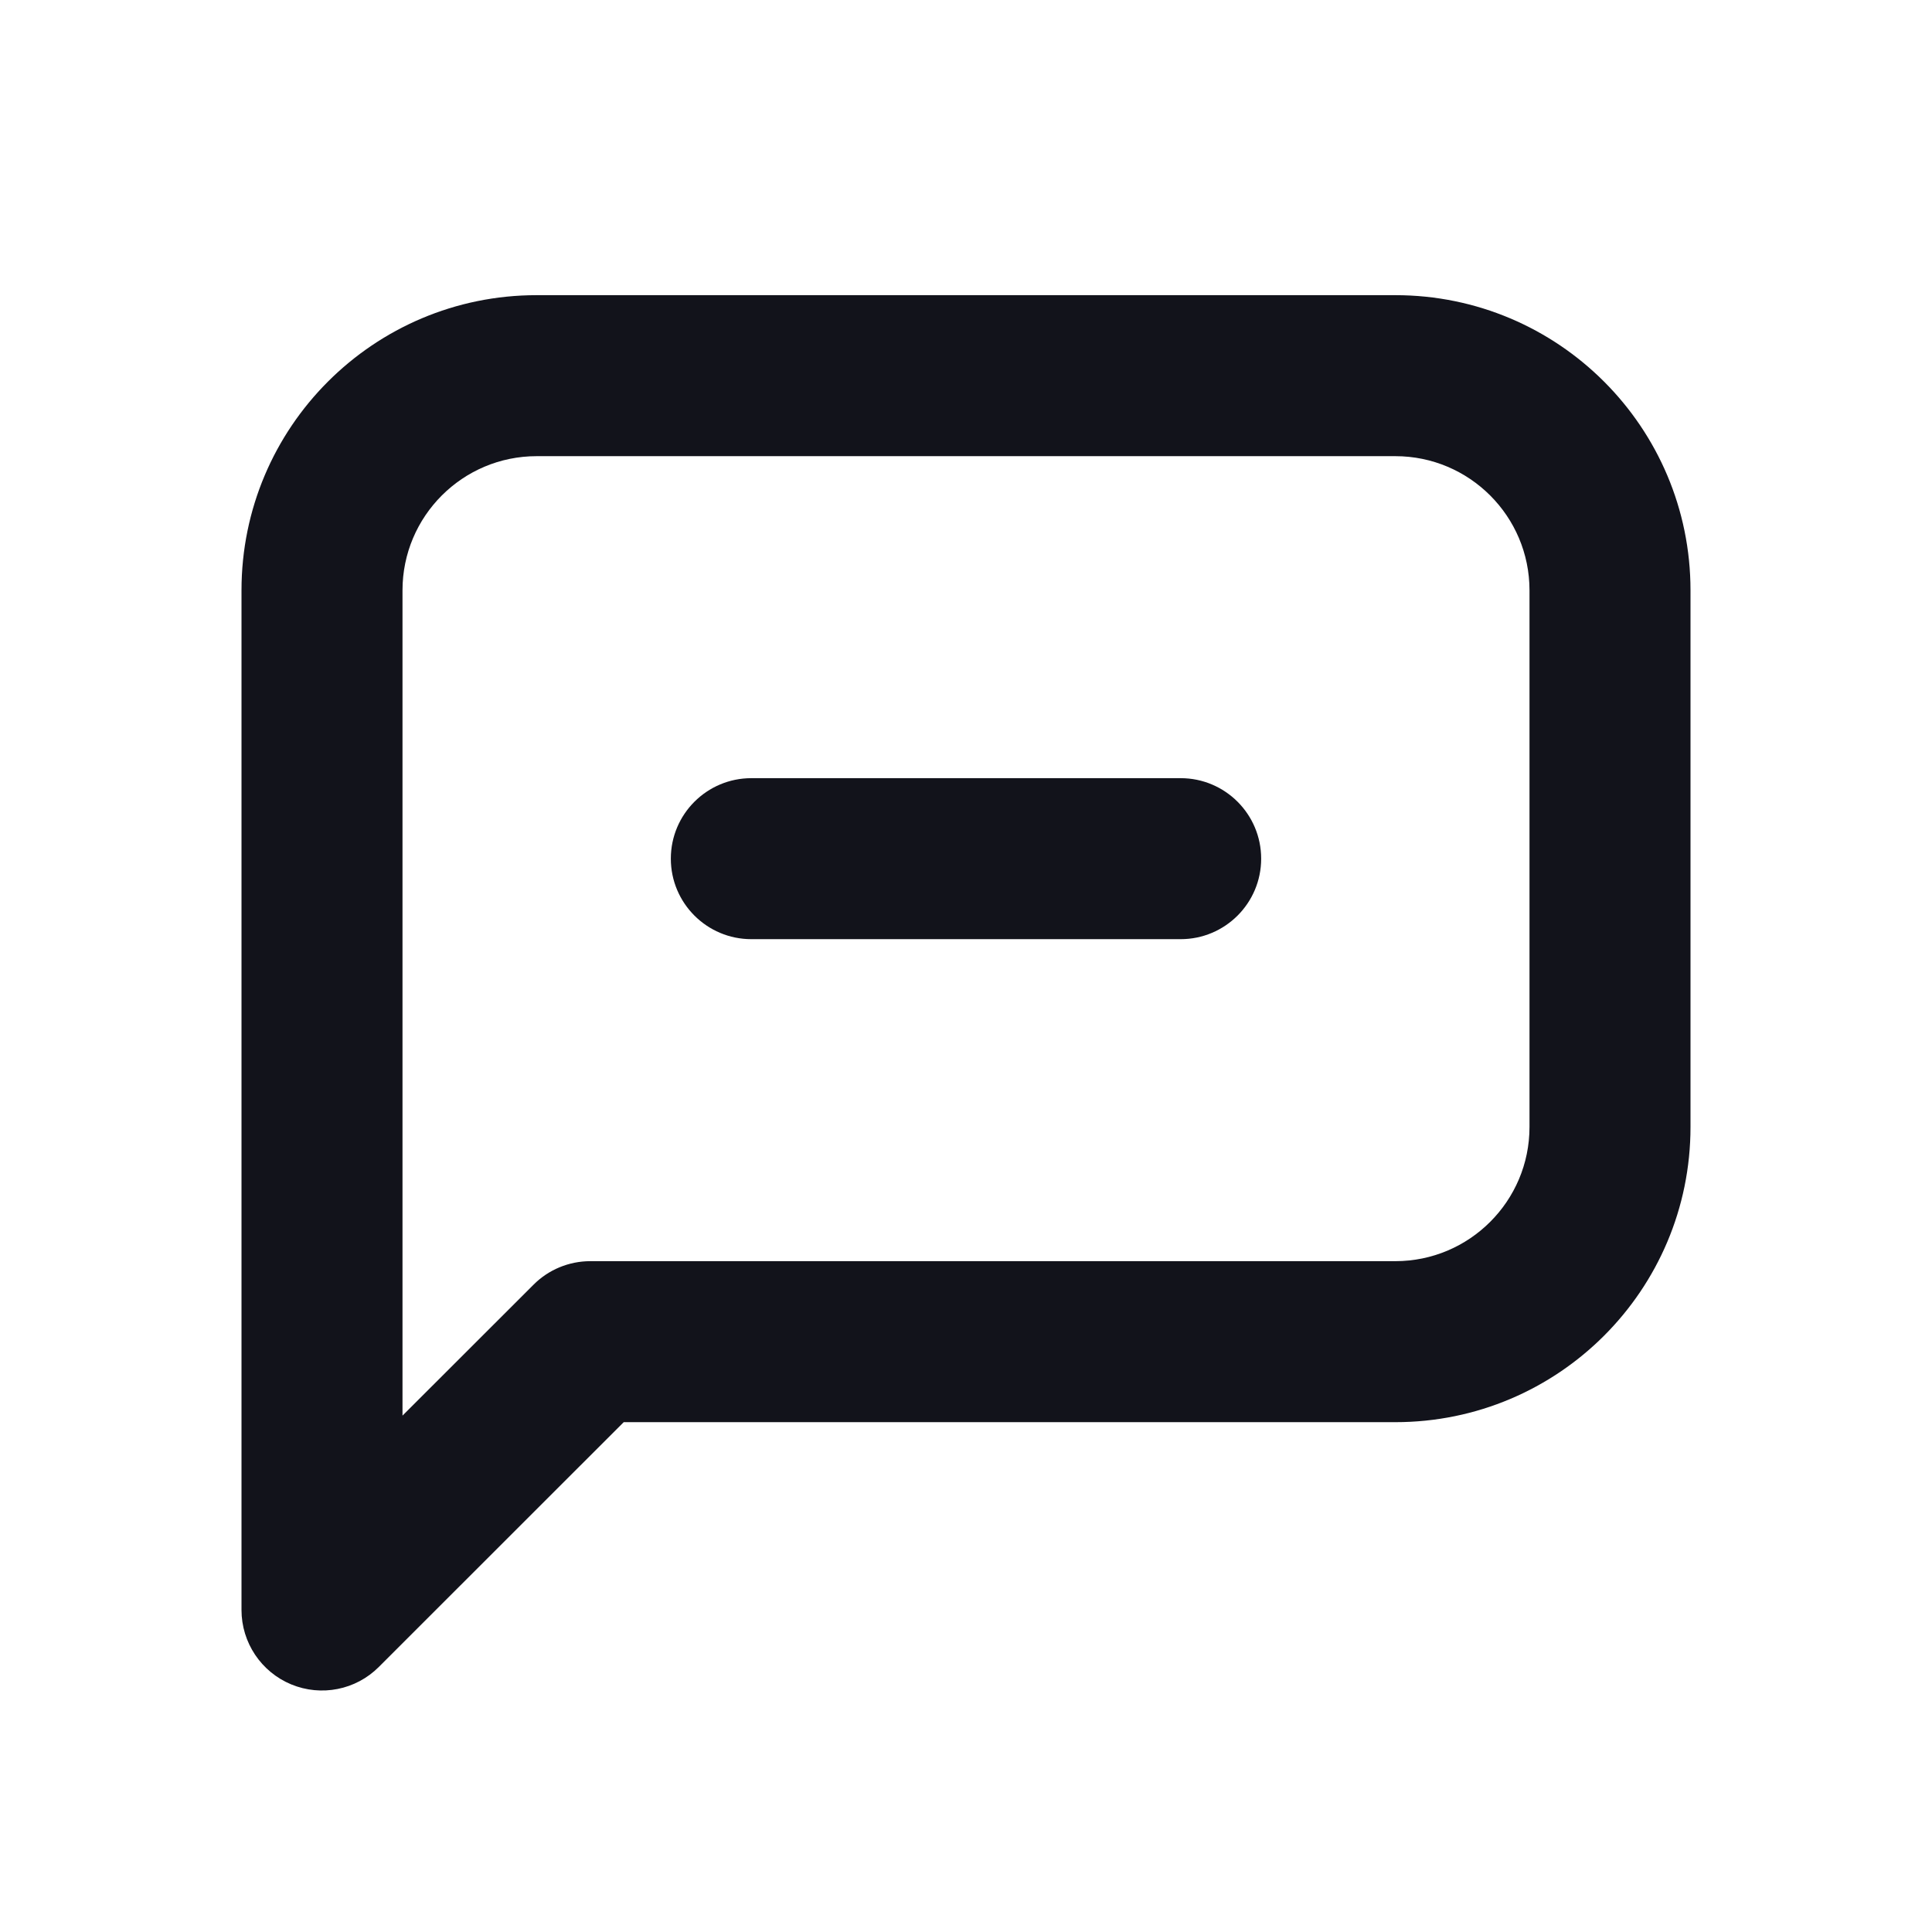
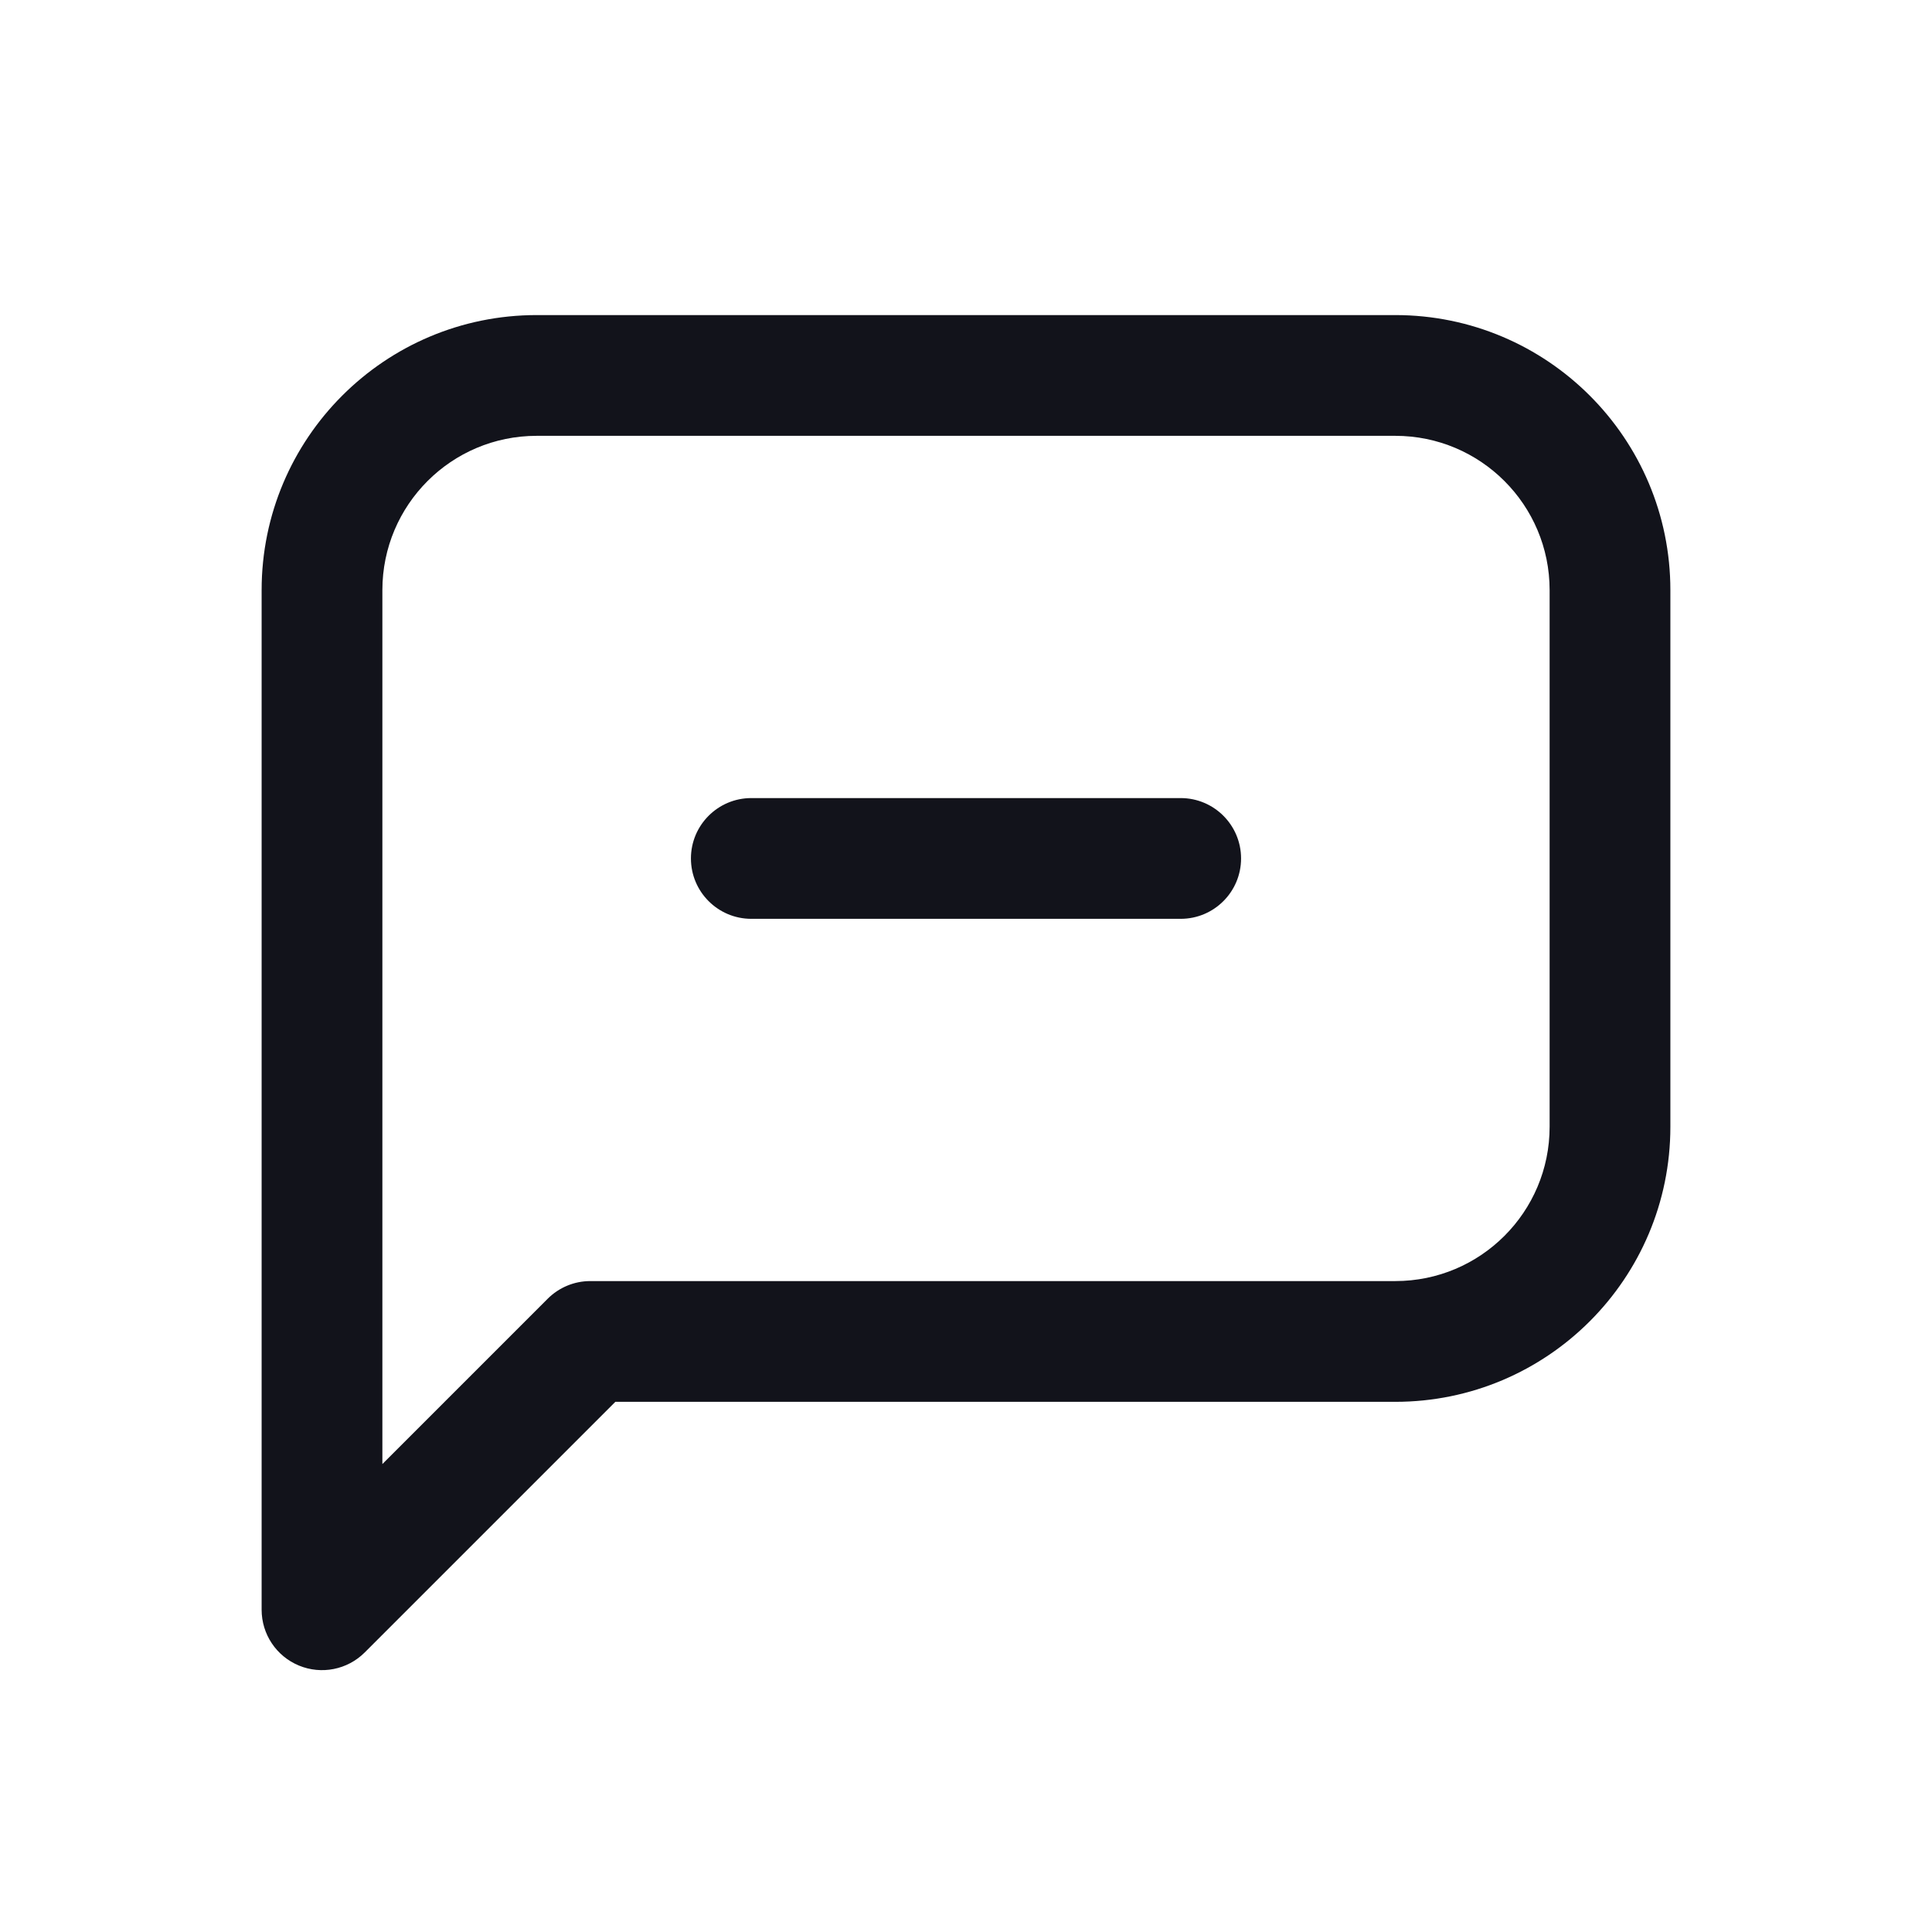
- <svg xmlns="http://www.w3.org/2000/svg" width="18" height="18" viewBox="0 0 18 18" fill="none">
-   <path fill-rule="evenodd" clip-rule="evenodd" d="M5 2.75C3.481 2.75 2.25 3.981 2.25 5.5V15C2.25 15.303 2.433 15.577 2.713 15.693C2.993 15.809 3.316 15.745 3.53 15.53L5.811 13.25H13C14.519 13.25 15.75 12.019 15.75 10.5V5.5C15.75 3.981 14.519 2.75 13 2.75H5ZM3.75 5.5C3.75 4.81 4.31 4.25 5 4.25H13C13.69 4.25 14.25 4.81 14.25 5.5V10.5C14.25 11.19 13.69 11.75 13 11.75H5.5C5.301 11.75 5.11 11.829 4.97 11.97L3.75 13.189V5.5ZM7 7.25C6.586 7.25 6.25 7.586 6.25 8C6.25 8.414 6.586 8.75 7 8.75H11C11.414 8.75 11.75 8.414 11.75 8C11.75 7.586 11.414 7.25 11 7.25H7Z" fill="#12131B" />
+ <svg xmlns="http://www.w3.org/2000/svg" width="24" height="24" viewBox="0 0 24 24" fill="none">
+   <path fill-rule="evenodd" clip-rule="evenodd" d="M6.667 3.914C4.78 3.914 3.25 5.444 3.25 7.331V19.997C3.25 20.301 3.433 20.574 3.713 20.69C3.993 20.806 4.316 20.742 4.53 20.528L7.644 17.414H17.333C19.22 17.414 20.75 15.884 20.75 13.997V7.331C20.75 5.444 19.22 3.914 17.333 3.914H6.667ZM4.75 7.331C4.75 6.272 5.608 5.414 6.667 5.414H17.333C18.392 5.414 19.25 6.272 19.25 7.331V13.997C19.25 15.056 18.392 15.914 17.333 15.914H7.333C7.134 15.914 6.944 15.993 6.803 16.134L4.75 18.187V7.331ZM9.333 9.914C8.919 9.914 8.583 10.25 8.583 10.664C8.583 11.078 8.919 11.414 9.333 11.414H14.667C15.081 11.414 15.417 11.078 15.417 10.664C15.417 10.25 15.081 9.914 14.667 9.914H9.333Z" fill="#12131B" />
</svg>
